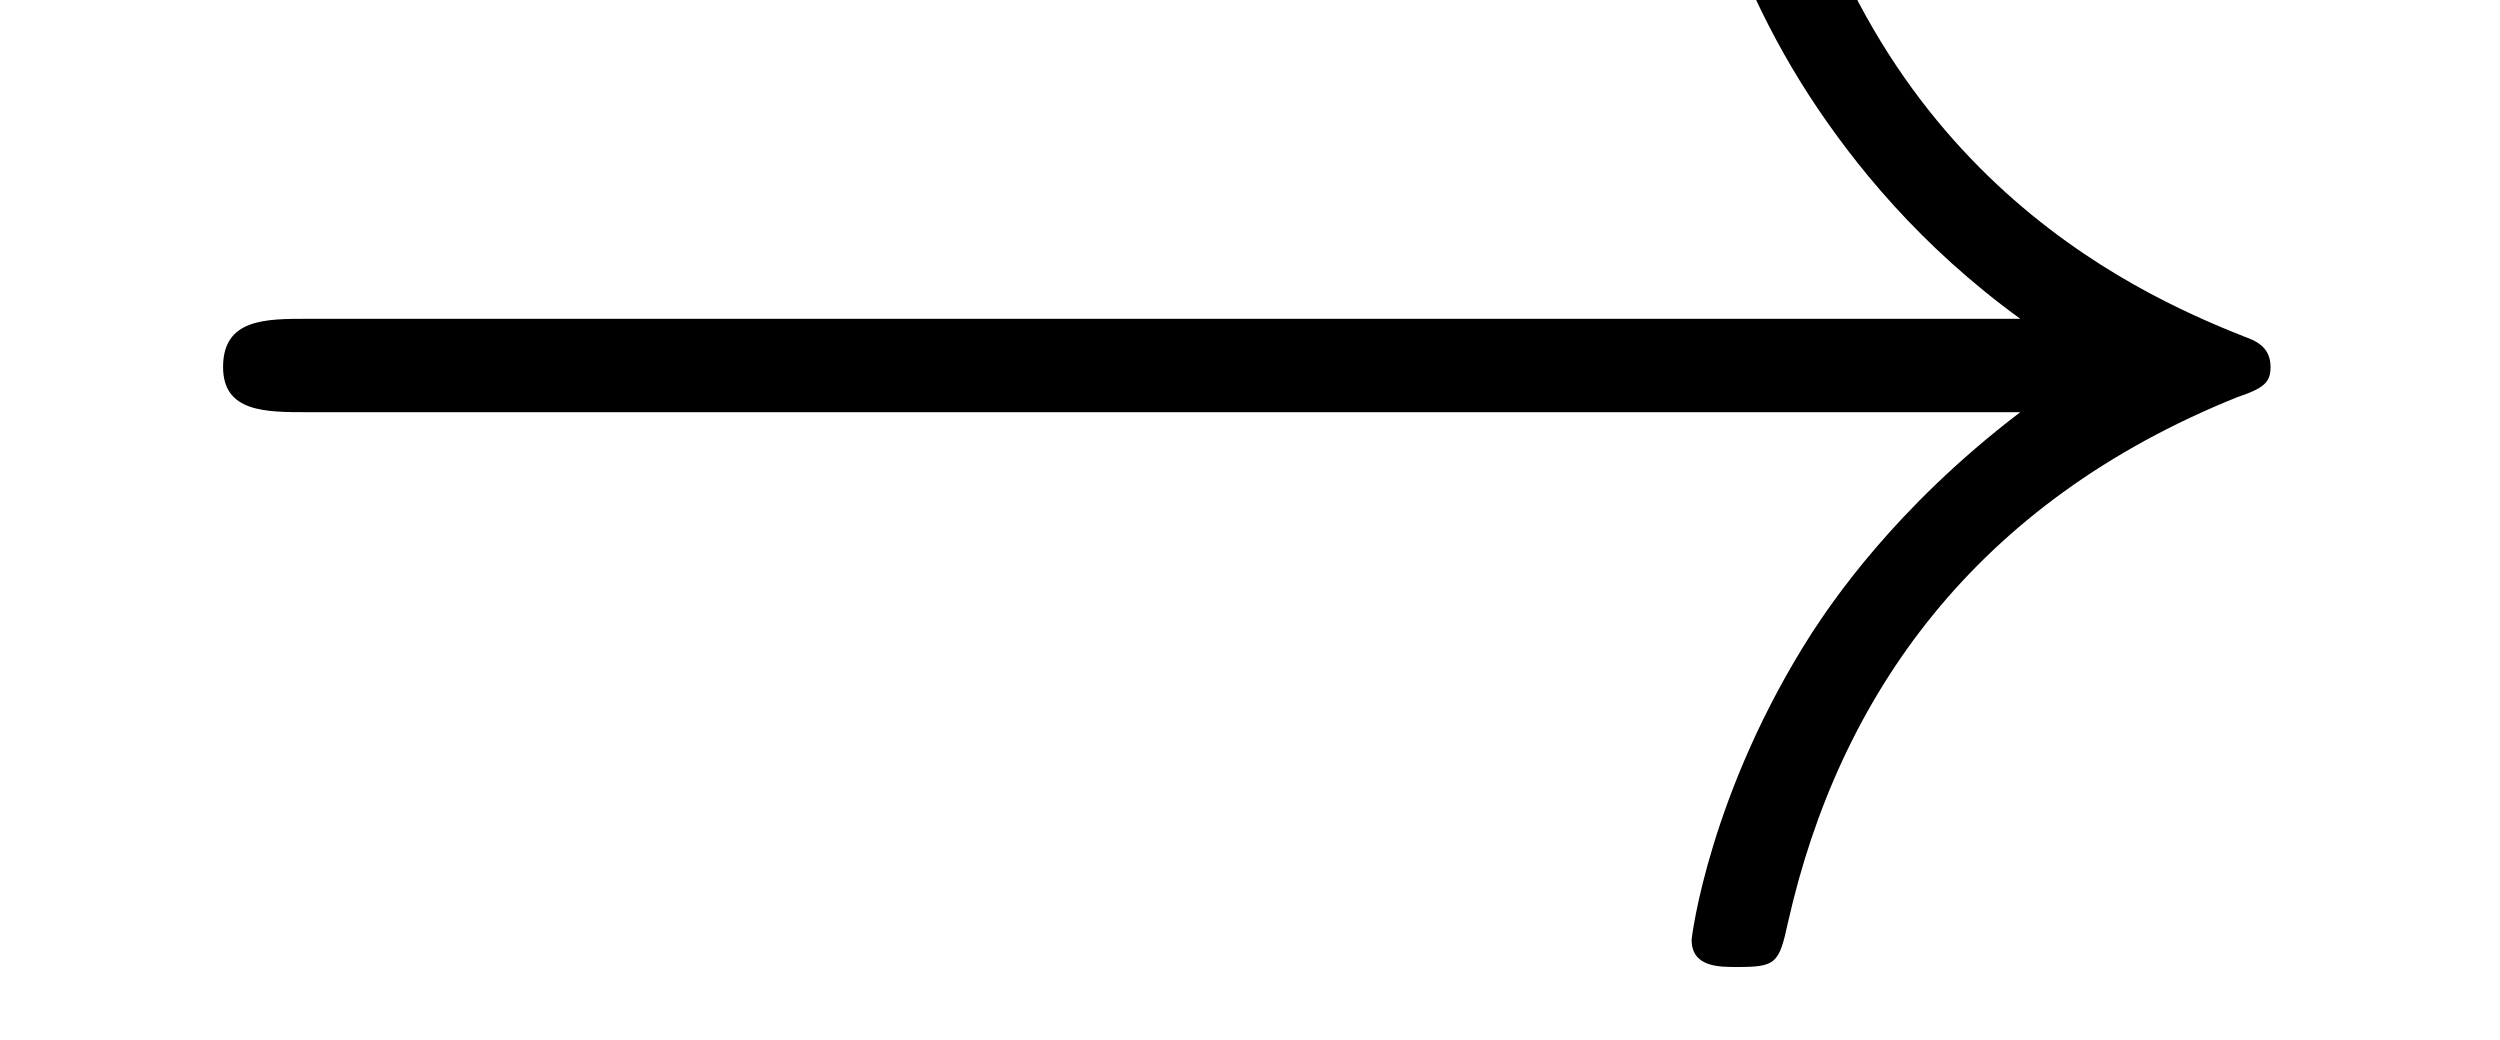
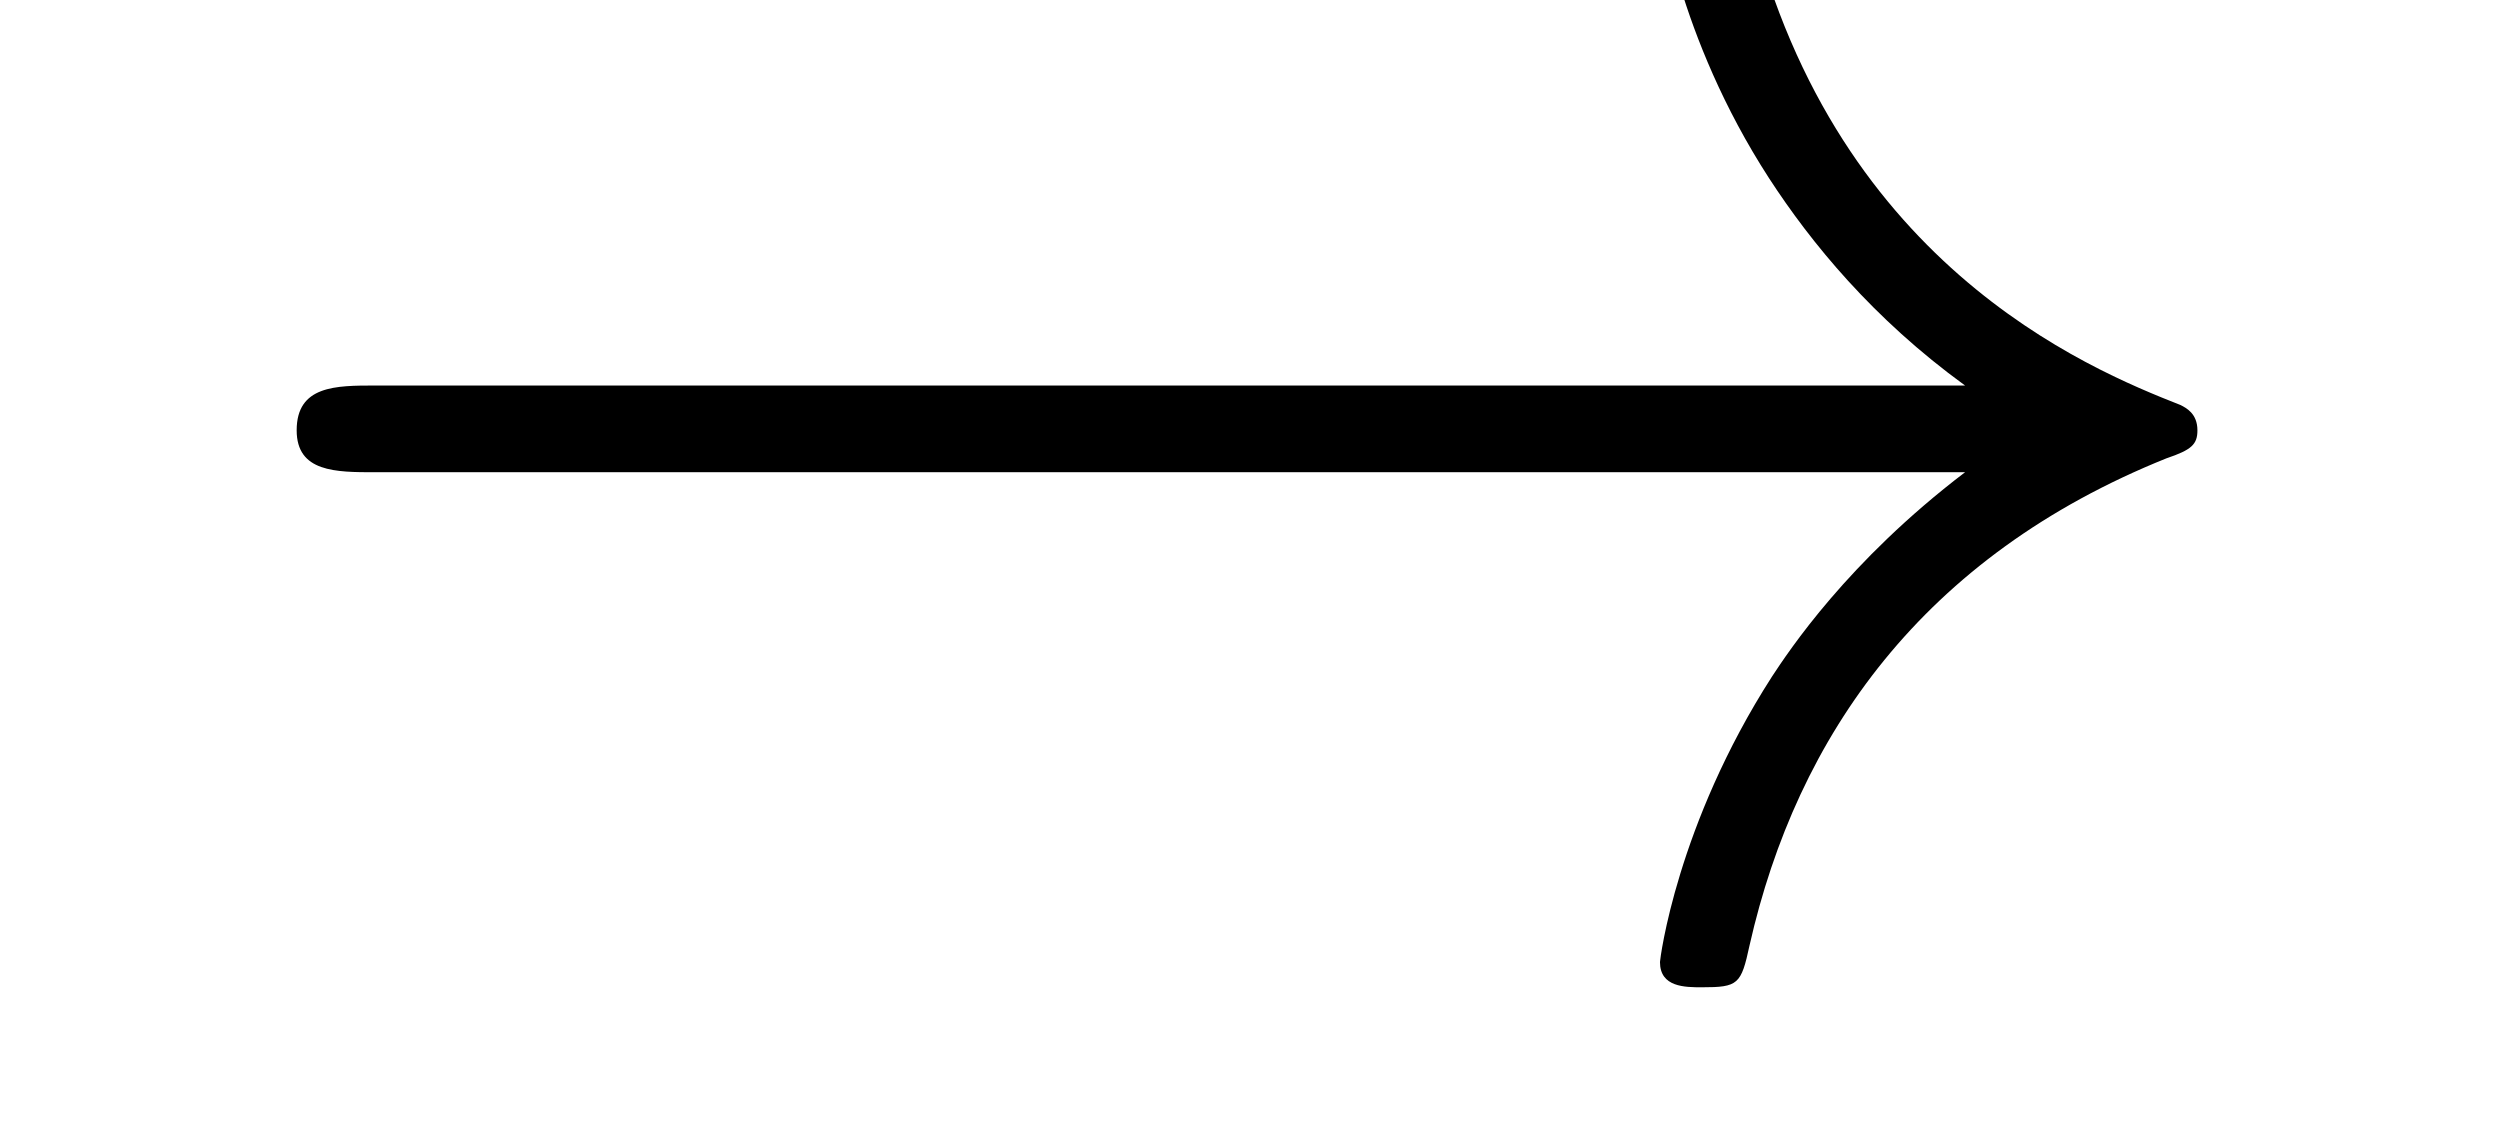
- <svg xmlns="http://www.w3.org/2000/svg" xmlns:xlink="http://www.w3.org/1999/xlink" viewBox="0 0 12.955 5.386" version="1.2">
+ <svg xmlns="http://www.w3.org/2000/svg" xmlns:xlink="http://www.w3.org/1999/xlink" viewBox="0 0 13.955 6.386" version="1.2">
  <defs>
    <g>
      <symbol overflow="visible" id="glyph0-0">
        <path style="stroke:none;" d="" />
      </symbol>
      <symbol overflow="visible" id="glyph0-1">
        <path style="stroke:none;" d="M 9.969 -2.75 C 9.312 -2.25 8.984 -1.75 8.891 -1.609 C 8.359 -0.781 8.266 -0.031 8.266 -0.016 C 8.266 0.125 8.406 0.125 8.5 0.125 C 8.703 0.125 8.719 0.109 8.766 -0.109 C 9.031 -1.281 9.734 -2.281 11.094 -2.828 C 11.234 -2.875 11.266 -2.906 11.266 -2.984 C 11.266 -3.078 11.203 -3.109 11.172 -3.125 C 10.656 -3.328 9.203 -3.922 8.75 -5.922 C 8.719 -6.078 8.703 -6.109 8.5 -6.109 C 8.406 -6.109 8.266 -6.109 8.266 -5.969 C 8.266 -5.938 8.359 -5.188 8.875 -4.391 C 9.109 -4.031 9.453 -3.609 9.969 -3.234 L 1.094 -3.234 C 0.875 -3.234 0.656 -3.234 0.656 -2.984 C 0.656 -2.75 0.875 -2.75 1.094 -2.75 Z M 9.969 -2.75 " />
      </symbol>
    </g>
-     <clipPath id="clip1">
-       <path d="M 1 0 L 12 0 L 12 5.387 L 1 5.387 Z M 1 0 " />
-     </clipPath>
  </defs>
  <g id="surface1">
-     <g clip-path="url(#clip1)" clip-rule="nonzero">
-       <g style="fill:rgb(0%,0%,0%);fill-opacity:1;">
-         <use xlink:href="#glyph0-1" x="0.5" y="4.886" />
-       </g>
+     <g style="fill:rgb(0%,0%,0%);fill-opacity:1;">
+       <use xlink:href="#glyph0-1" x="1" y="5.386" />
    </g>
  </g>
</svg>
